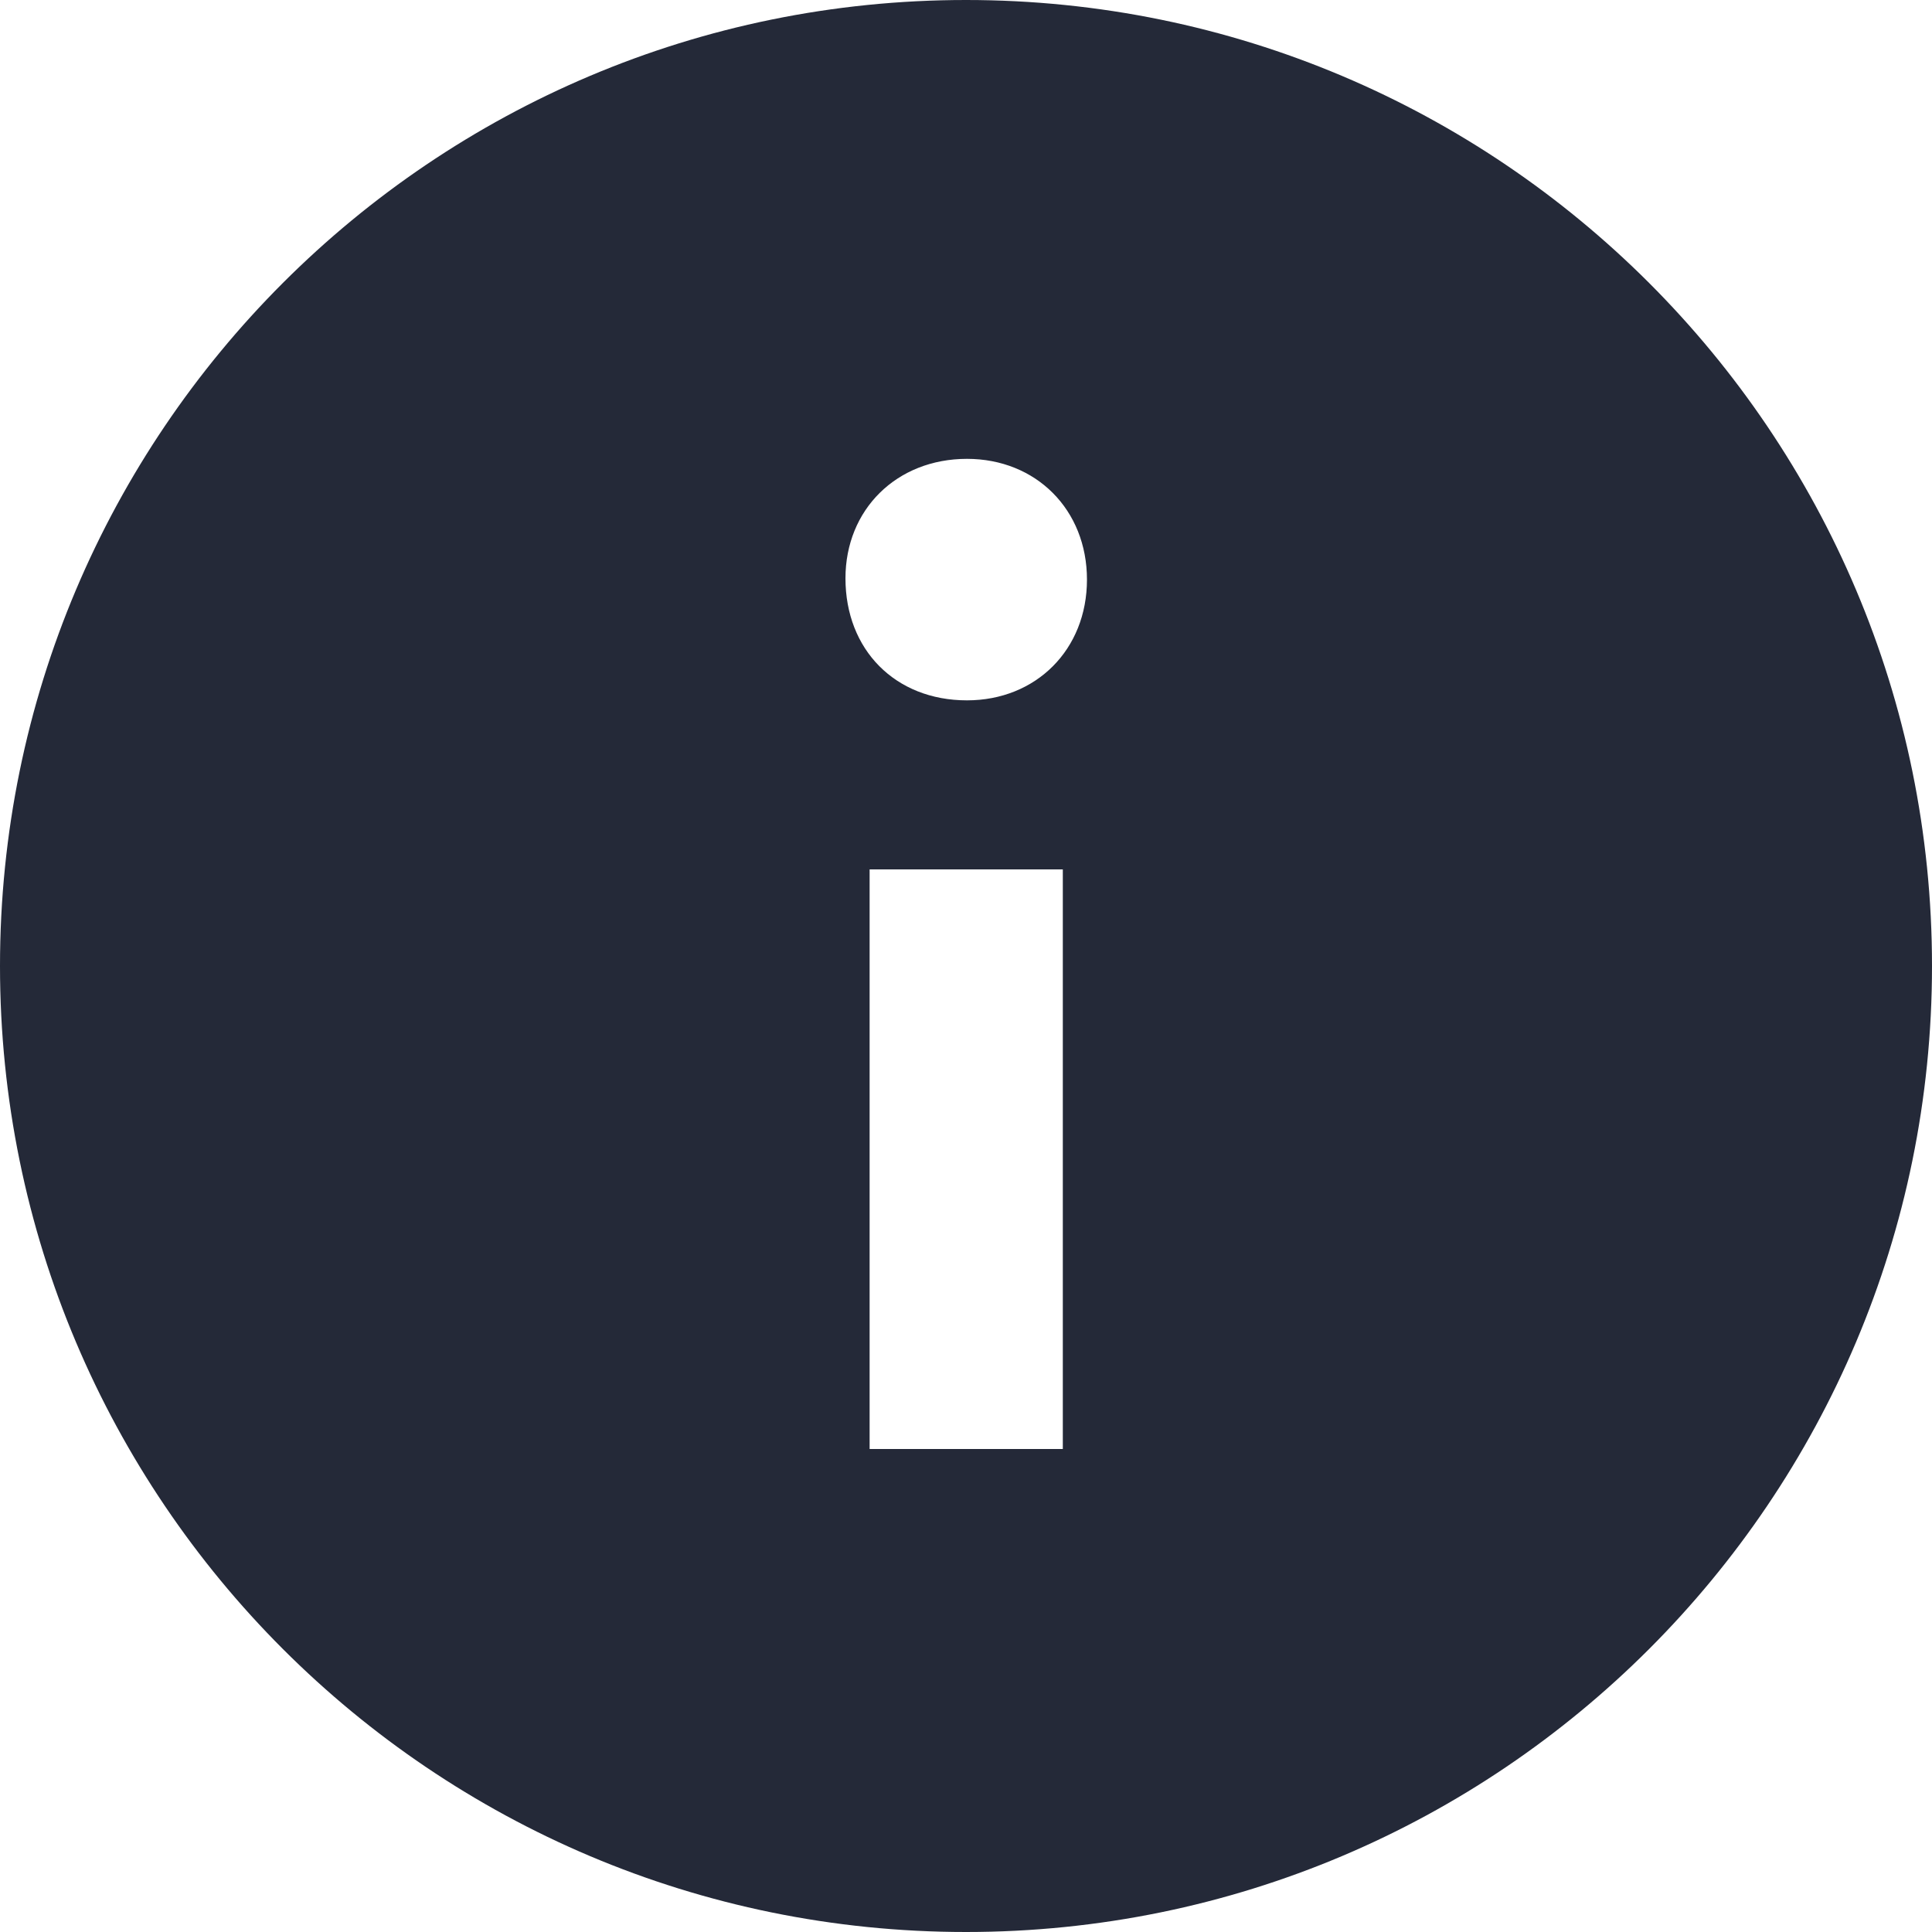
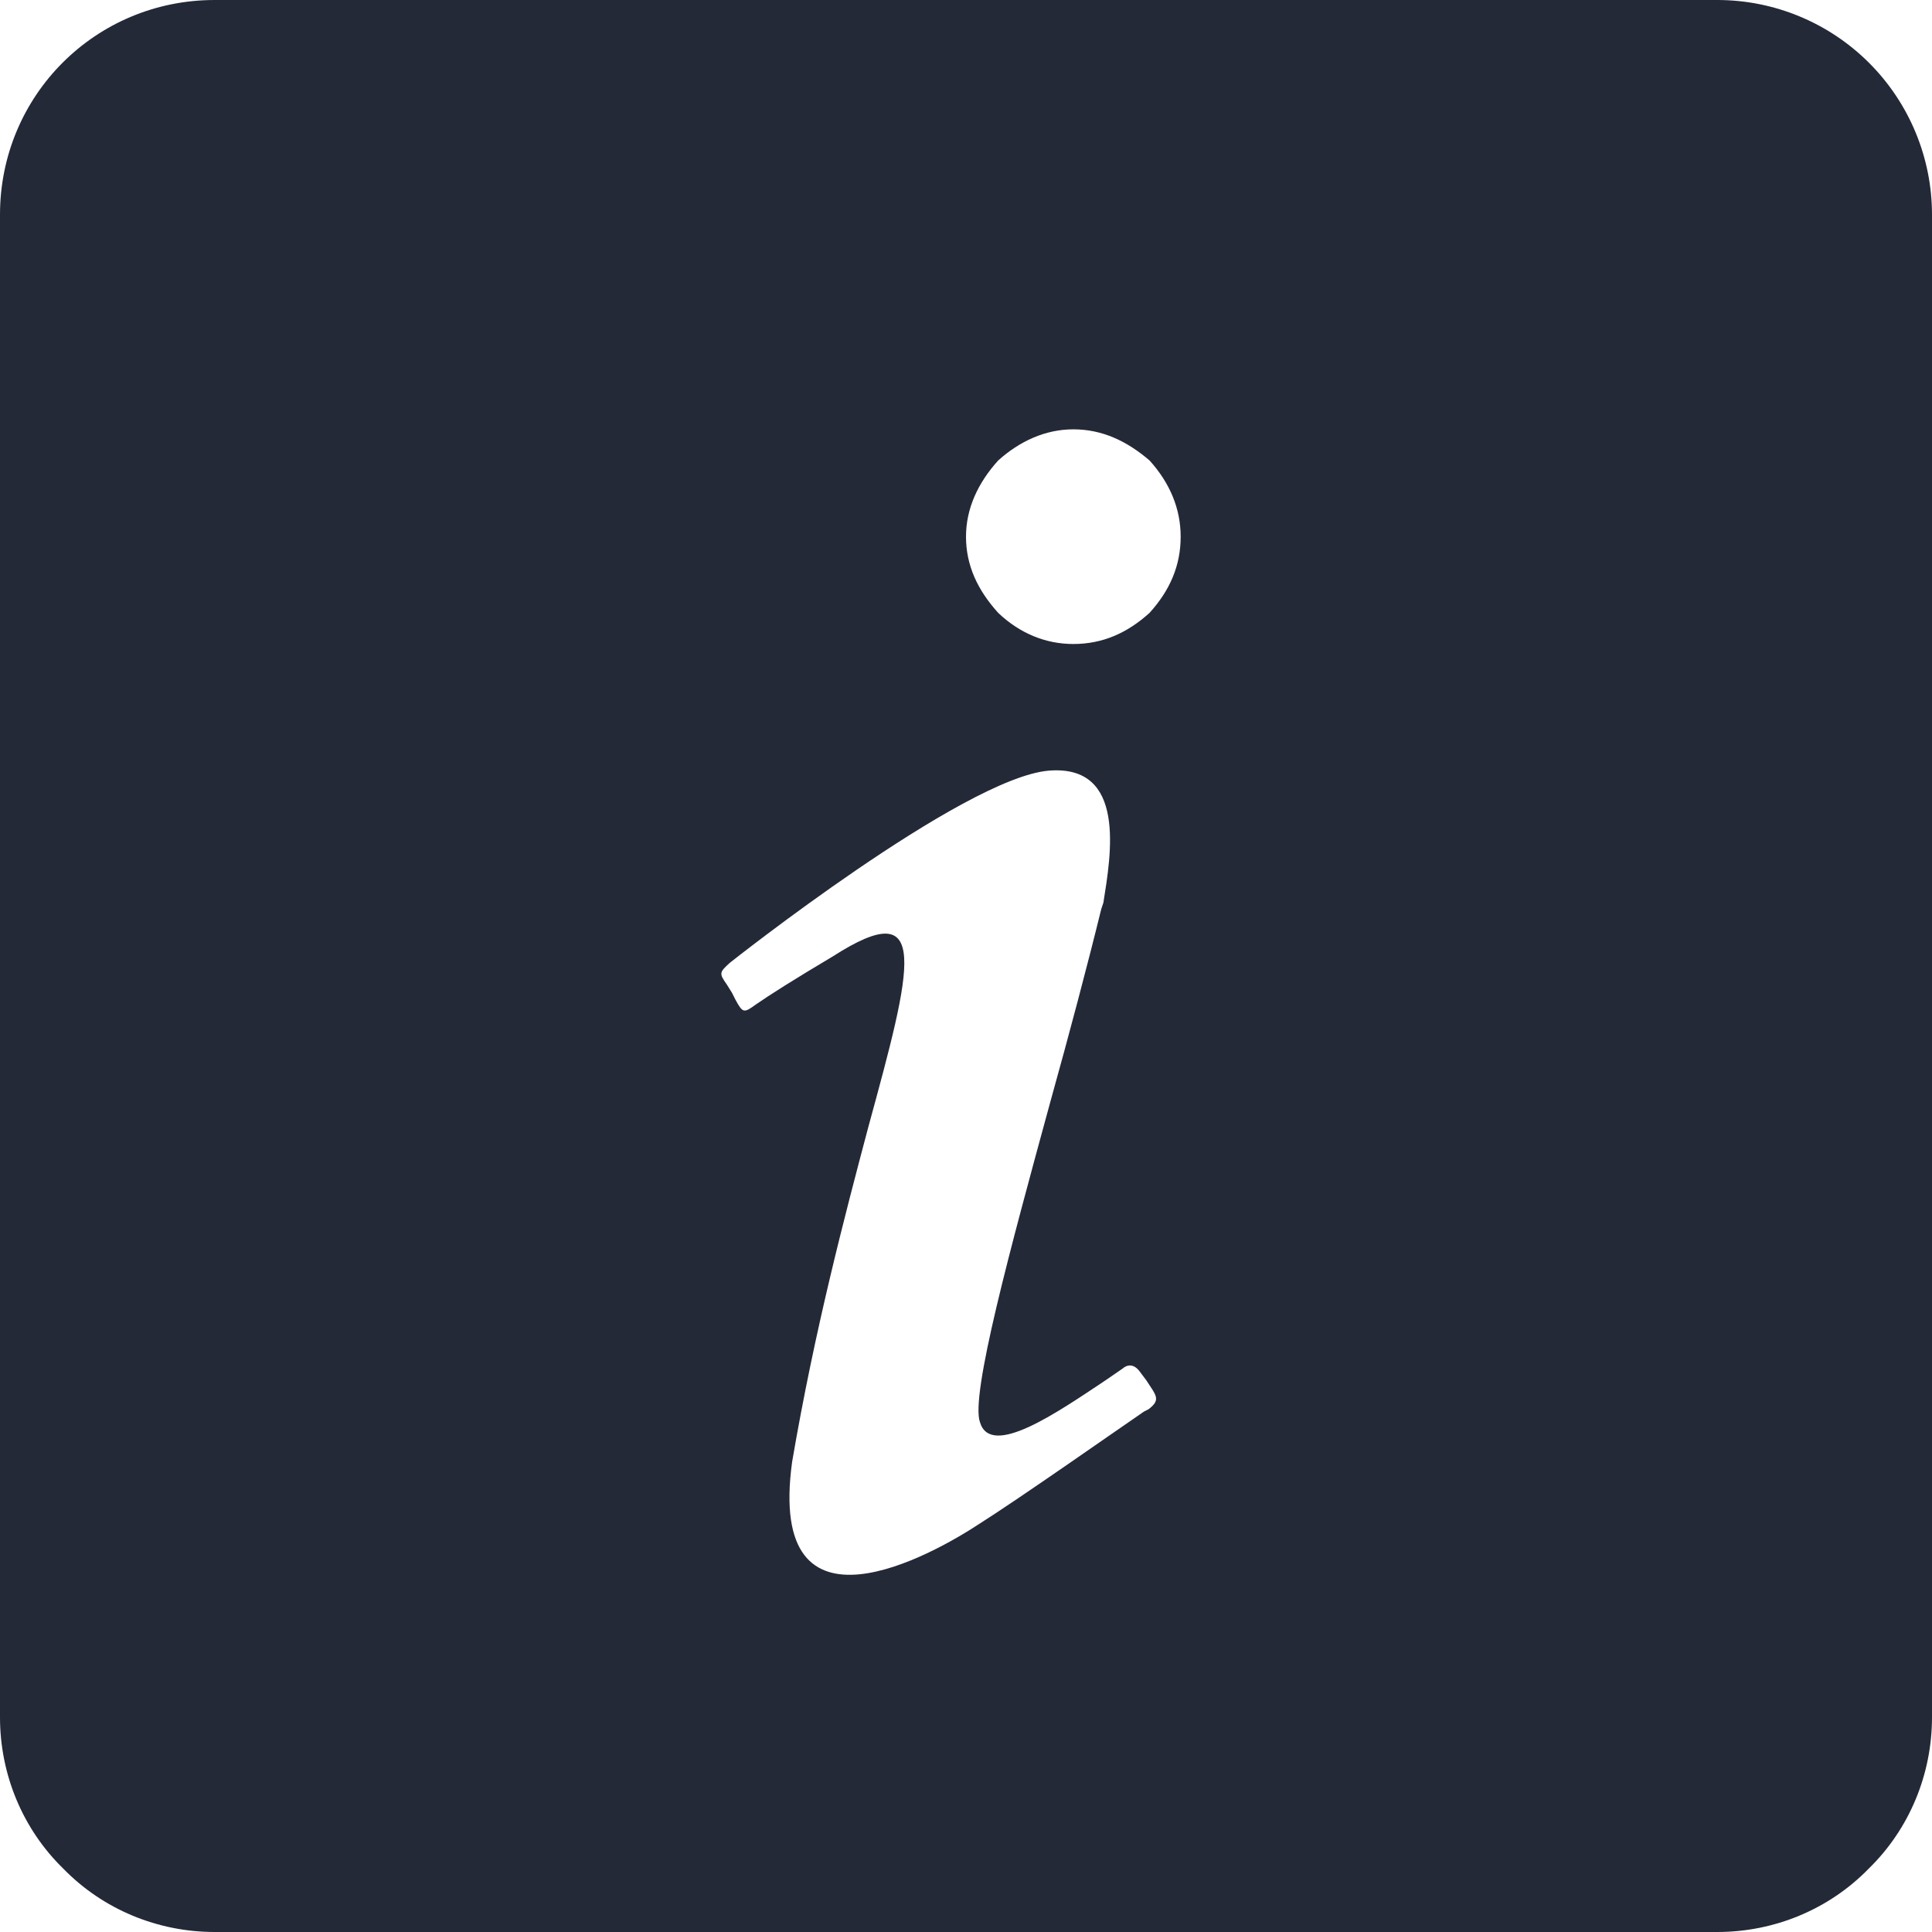
<svg xmlns="http://www.w3.org/2000/svg" width="18" height="18" viewBox="0 0 18 18" fill="none">
-   <path fill-rule="evenodd" clip-rule="evenodd" d="M9 0C13.971 0 18 4.029 18 9C18 13.97 13.971 18 9 18C4.029 18 0 13.97 0 9C0 4.029 4.029 0 9 0ZM9.902 8.1H8.102V13.5H9.902V8.1ZM9.009 4.275C8.353 4.275 7.877 4.748 7.877 5.388C7.877 6.053 8.34 6.525 9.009 6.525C9.652 6.525 10.127 6.053 10.127 5.4C10.127 4.748 9.652 4.275 9.009 4.275Z" fill="#242938" />
+   <path d="M2 0H16C16.53 0 17.039 0.211 17.414 0.586C17.789 0.961 18 1.47 18 2V16C18 16.53 17.79 17.04 17.41 17.41C17.04 17.79 16.53 18 16 18H2C1.47 18 0.96 17.79 0.59 17.41C0.21 17.04 0 16.53 0 16V2C0 0.89 0.89 0 2 0ZM9.3 4.29C9.11 4.5 9 4.74 9 5C9 5.27 9.11 5.5 9.3 5.71C9.5 5.9 9.74 6 10 6C10.27 6 10.5 5.9 10.71 5.71C10.9 5.5 11 5.27 11 5C11 4.74 10.9 4.5 10.71 4.29C10.5 4.11 10.27 4 10 4C9.74 4 9.5 4.11 9.3 4.29ZM6.8 8.97C6.7 9.06 6.7 9.07 6.77 9.17L6.82 9.25L6.85 9.31C6.92 9.44 6.93 9.44 7.04 9.36C7.17 9.27 7.39 9.13 7.76 8.91C8.68 8.32 8.5 9 8.09 10.5C7.87 11.33 7.59 12.39 7.38 13.62C7.14 15.37 8.71 14.47 9.12 14.2C9.5 13.96 10.44 13.3 10.66 13.15L10.7 13.13C10.82 13.04 10.77 13 10.68 12.86L10.62 12.78C10.54 12.67 10.46 12.75 10.46 12.75L10.3 12.86C9.85 13.16 9.23 13.59 9.13 13.25C9.04 13 9.41 11.64 9.79 10.25C9.96 9.64 10.13 9 10.26 8.47L10.28 8.41C10.35 7.97 10.5 7.12 9.77 7.18C8.97 7.25 6.8 8.97 6.8 8.97Z" fill="#242938" />
</svg>
